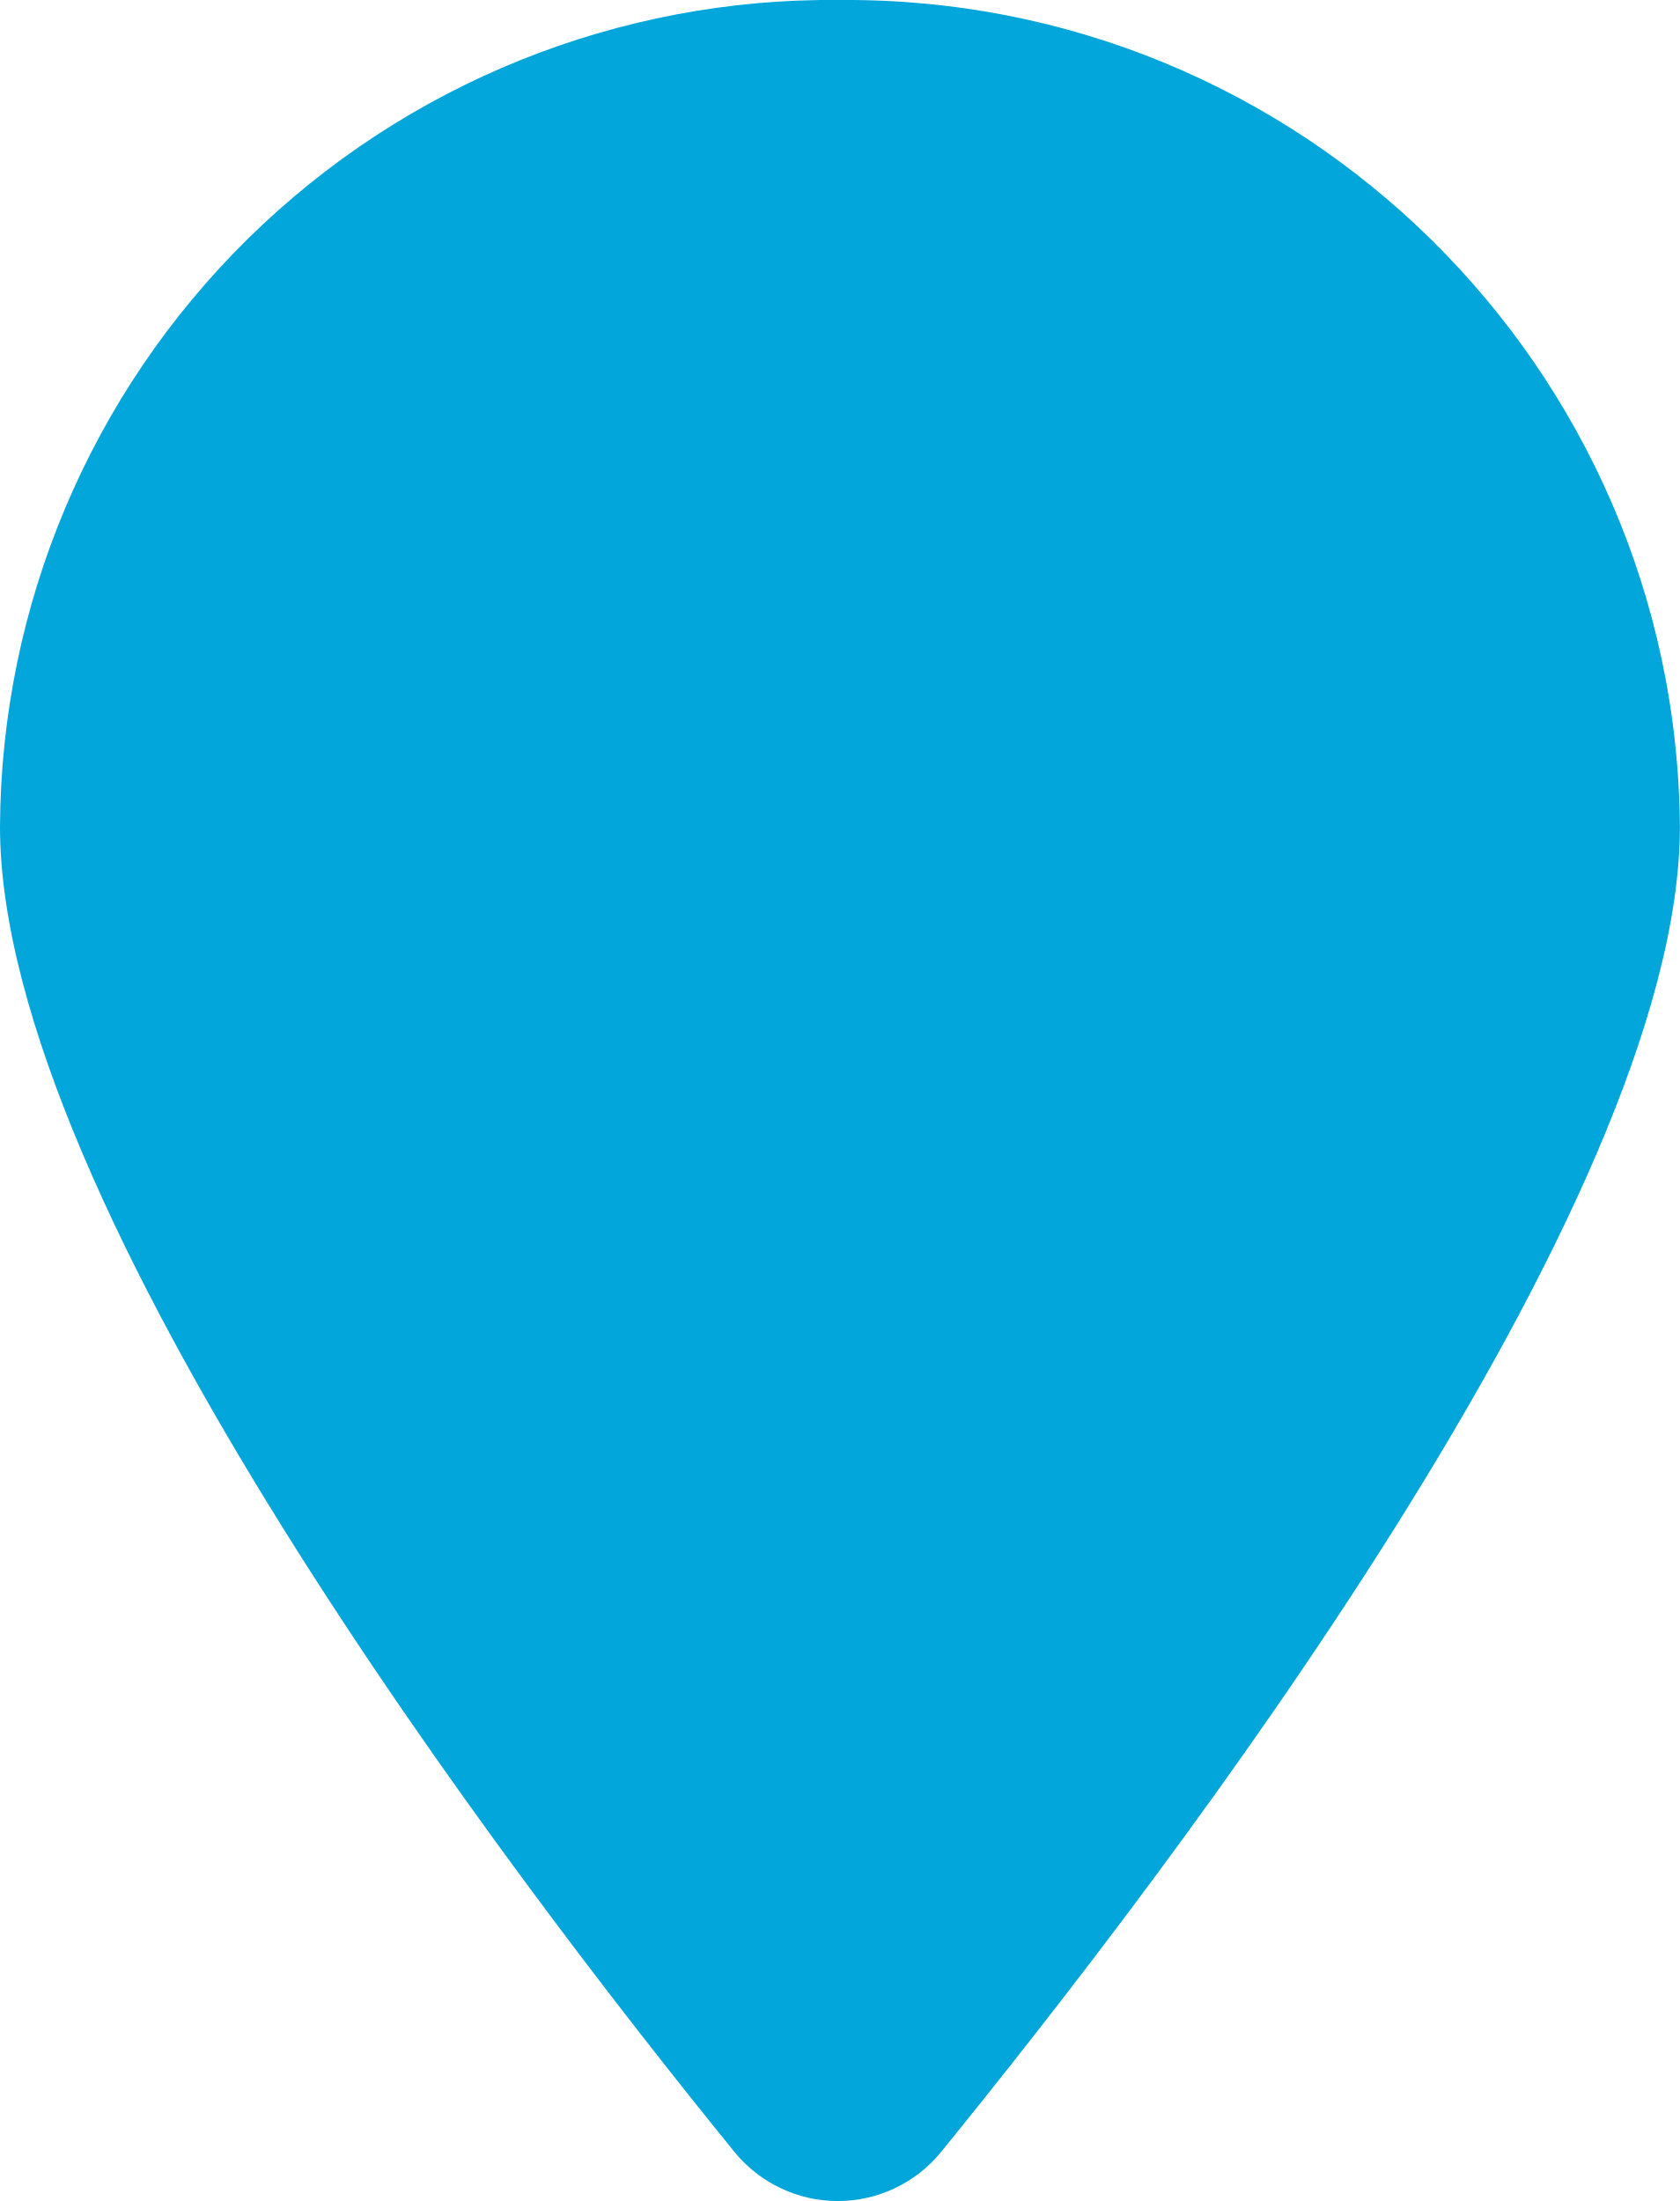
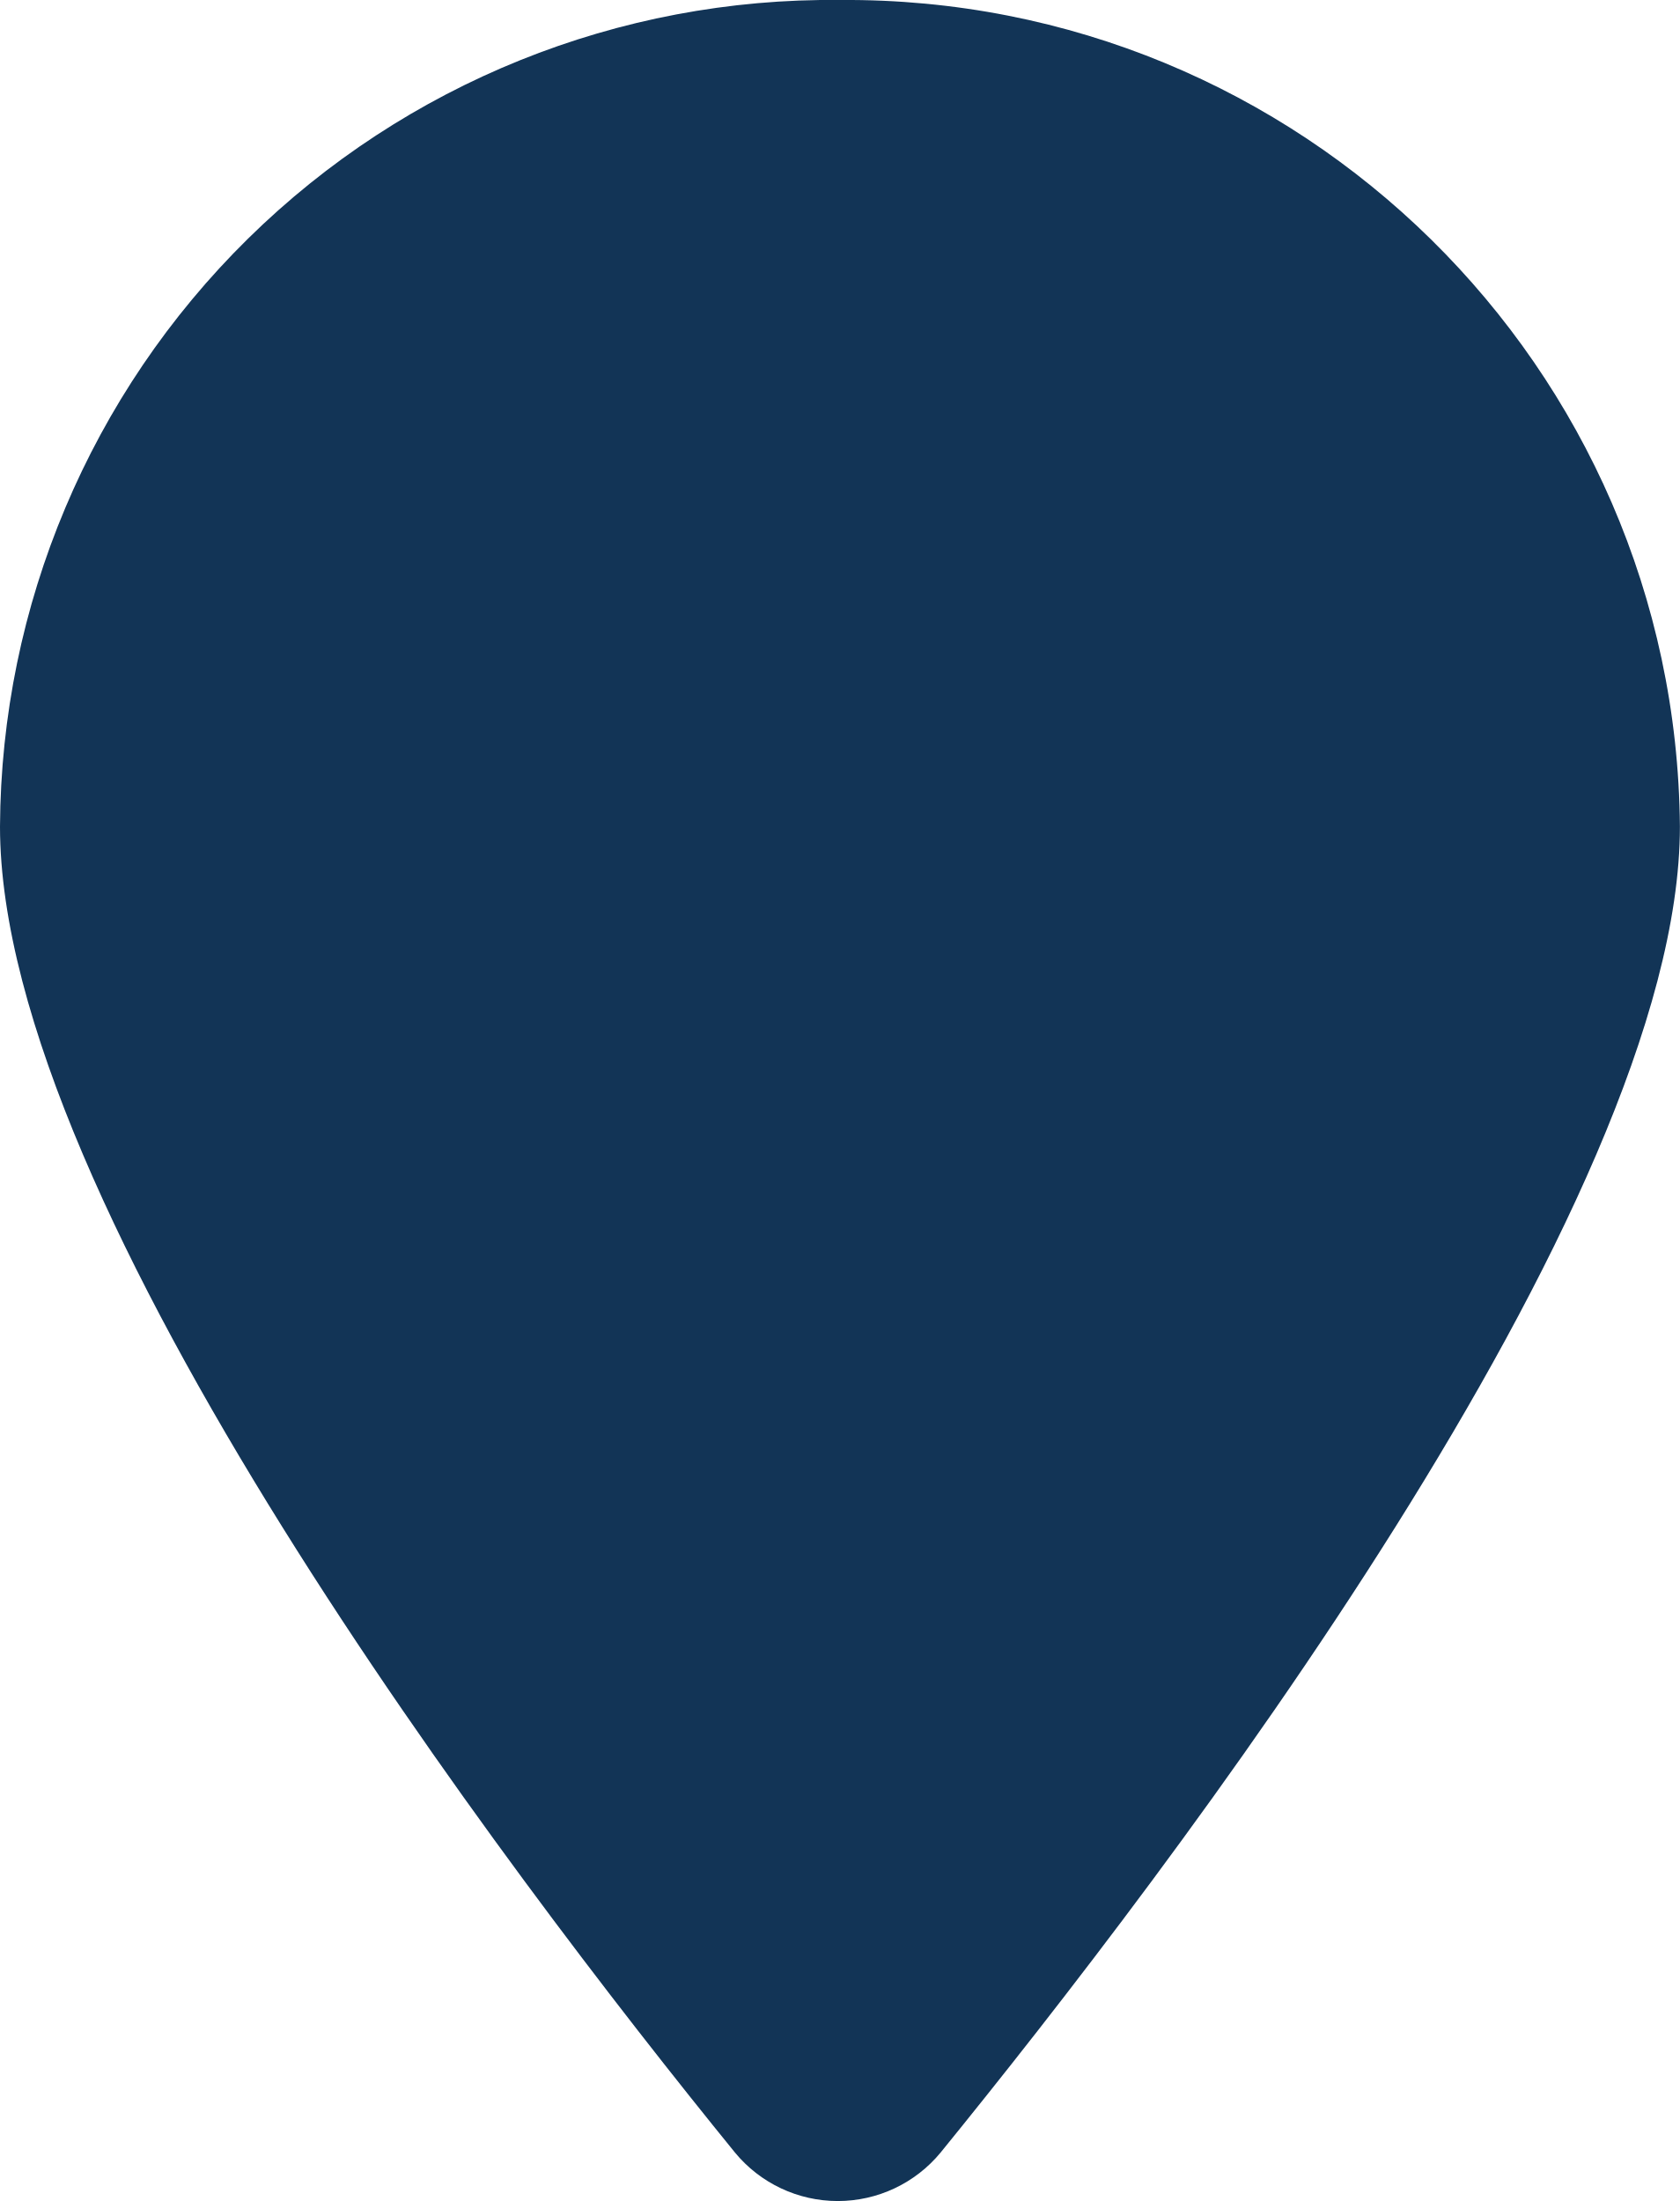
<svg xmlns="http://www.w3.org/2000/svg" id="Vector" width="29" height="38" viewBox="0 0 29 38">
-   <path id="Path_189" data-name="Path 189" d="M29,14.271c0,6.541-8.836,18.062-12.763,22.893a2.3,2.3,0,0,1-3.549,0C8.76,32.333,0,20.812,0,14.271A14.343,14.343,0,0,1,14.5,0,14.391,14.391,0,0,1,29,14.271Z" fill="#02a6db" />
+   <path id="Path_189" data-name="Path 189" d="M29,14.271c0,6.541-8.836,18.062-12.763,22.893a2.3,2.3,0,0,1-3.549,0C8.76,32.333,0,20.812,0,14.271A14.343,14.343,0,0,1,14.5,0,14.391,14.391,0,0,1,29,14.271Z" fill="#123456" />
</svg>
